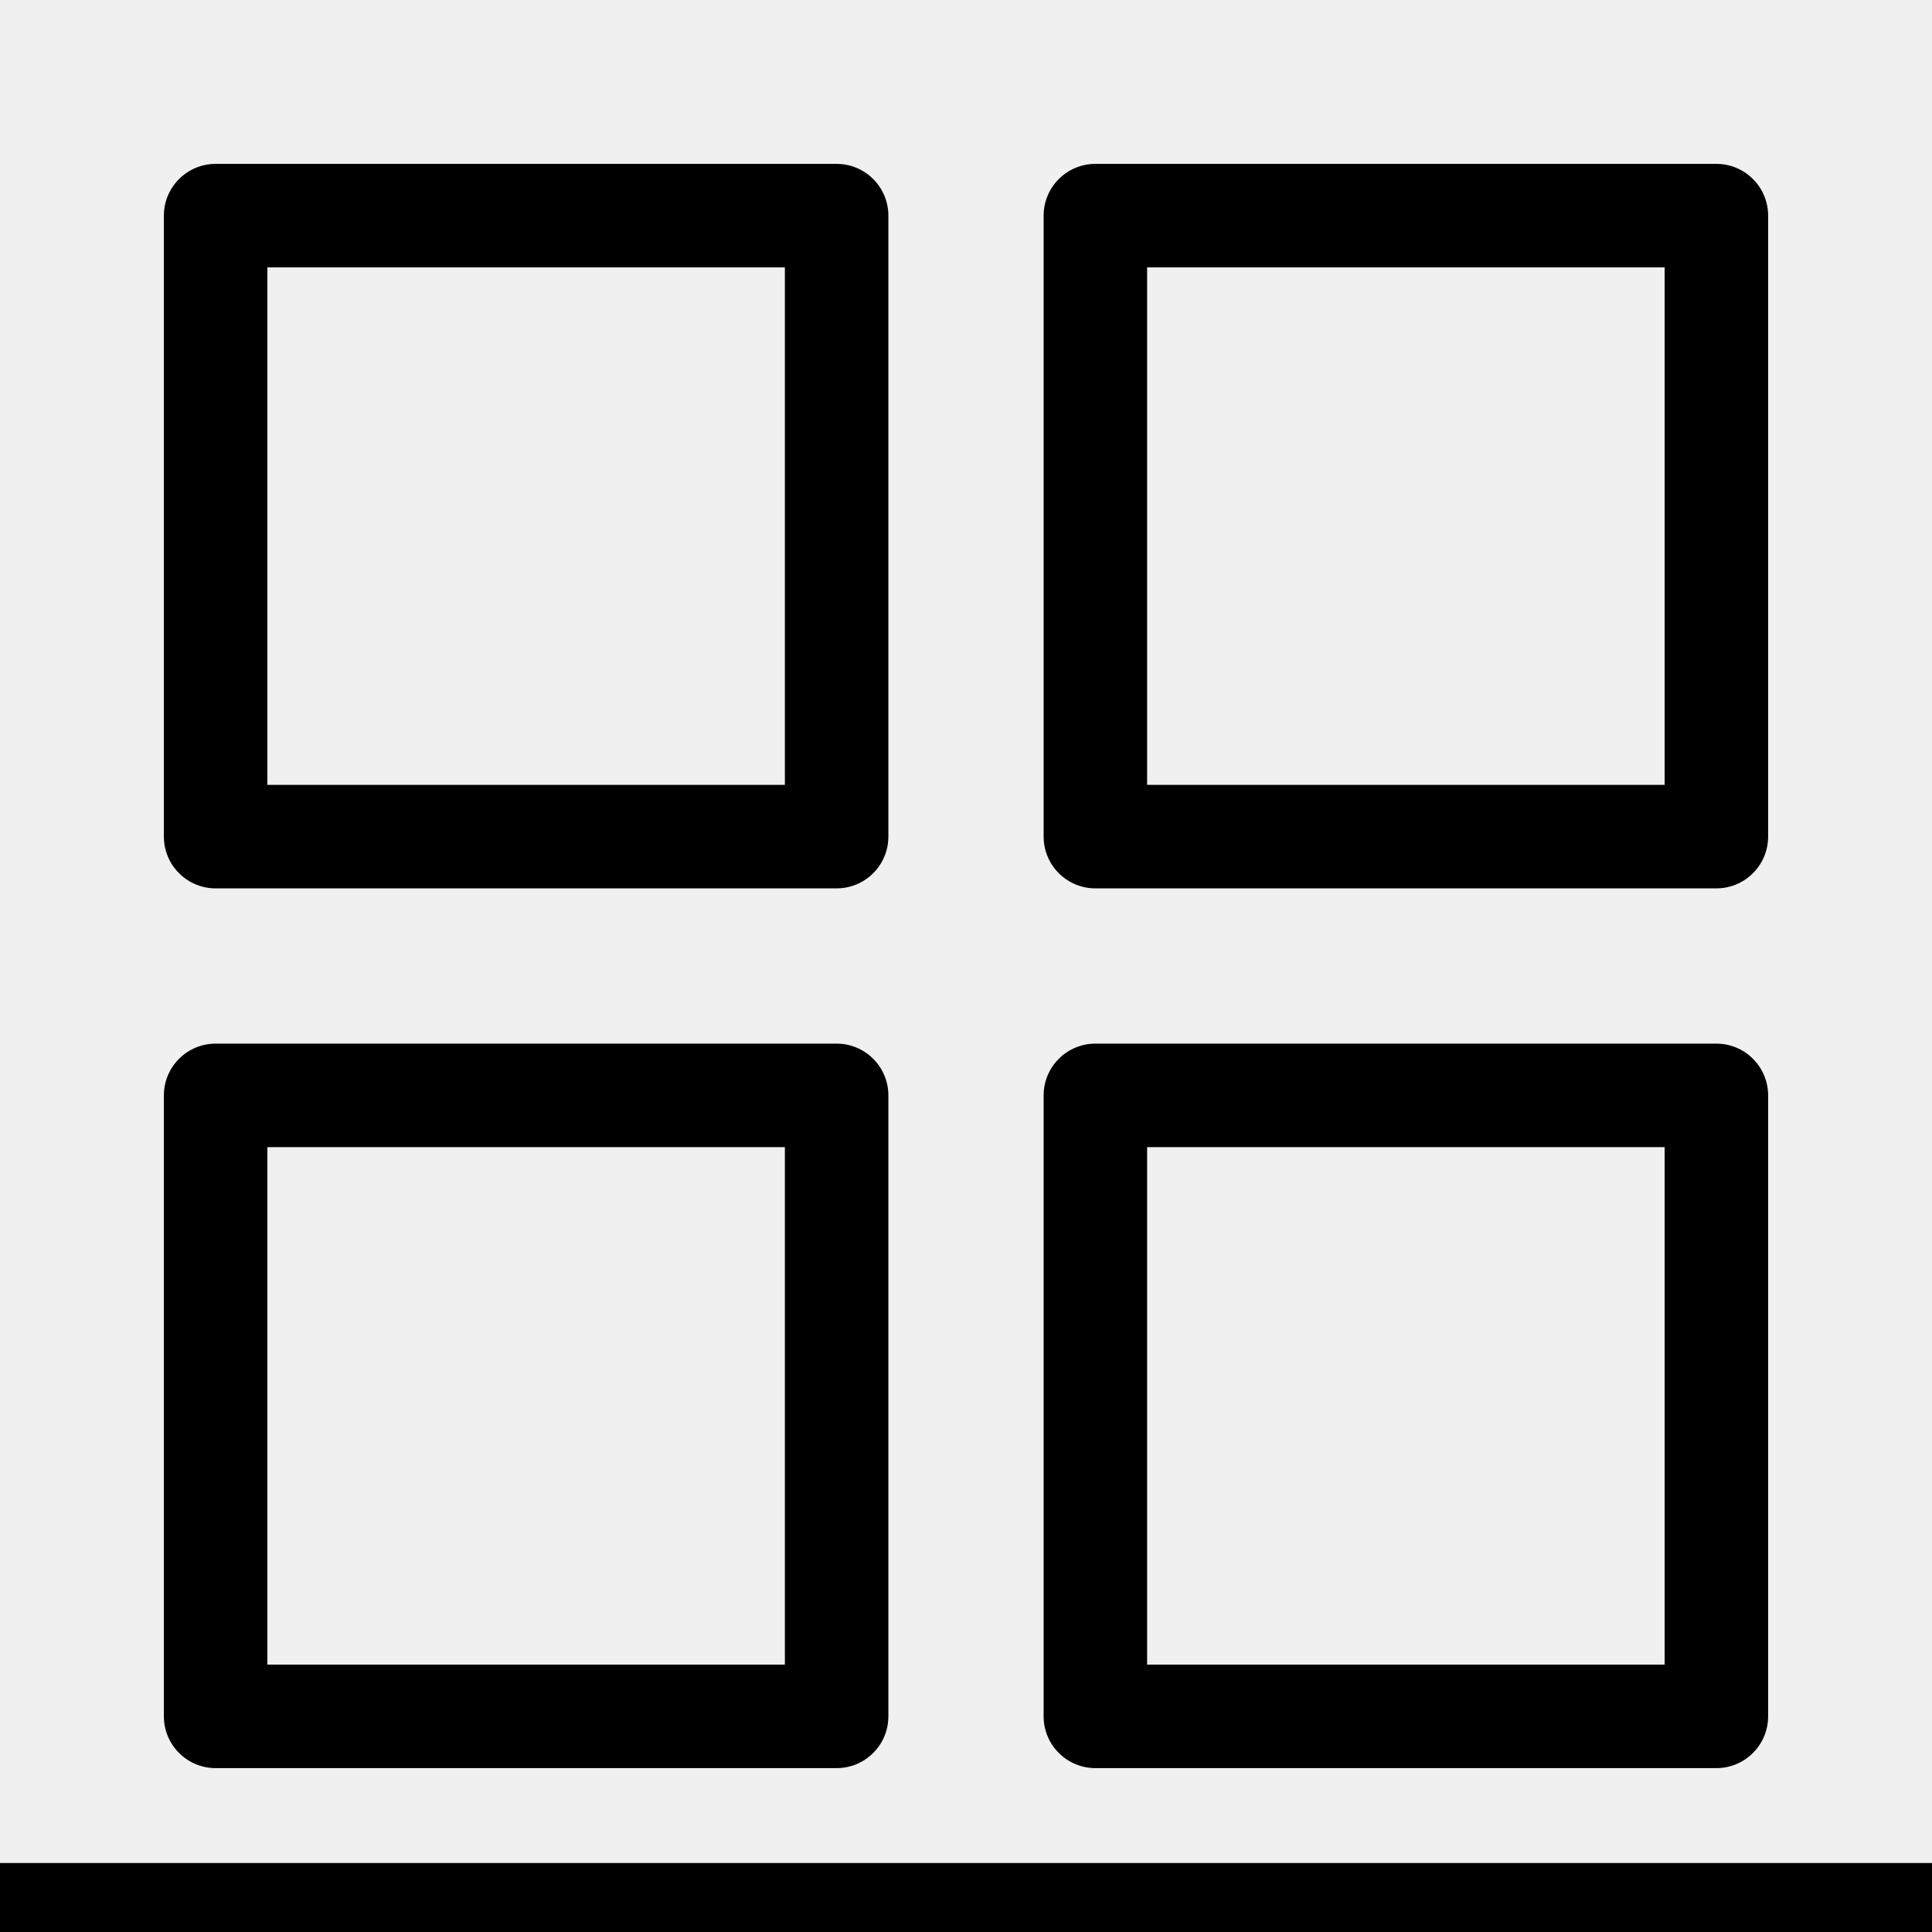
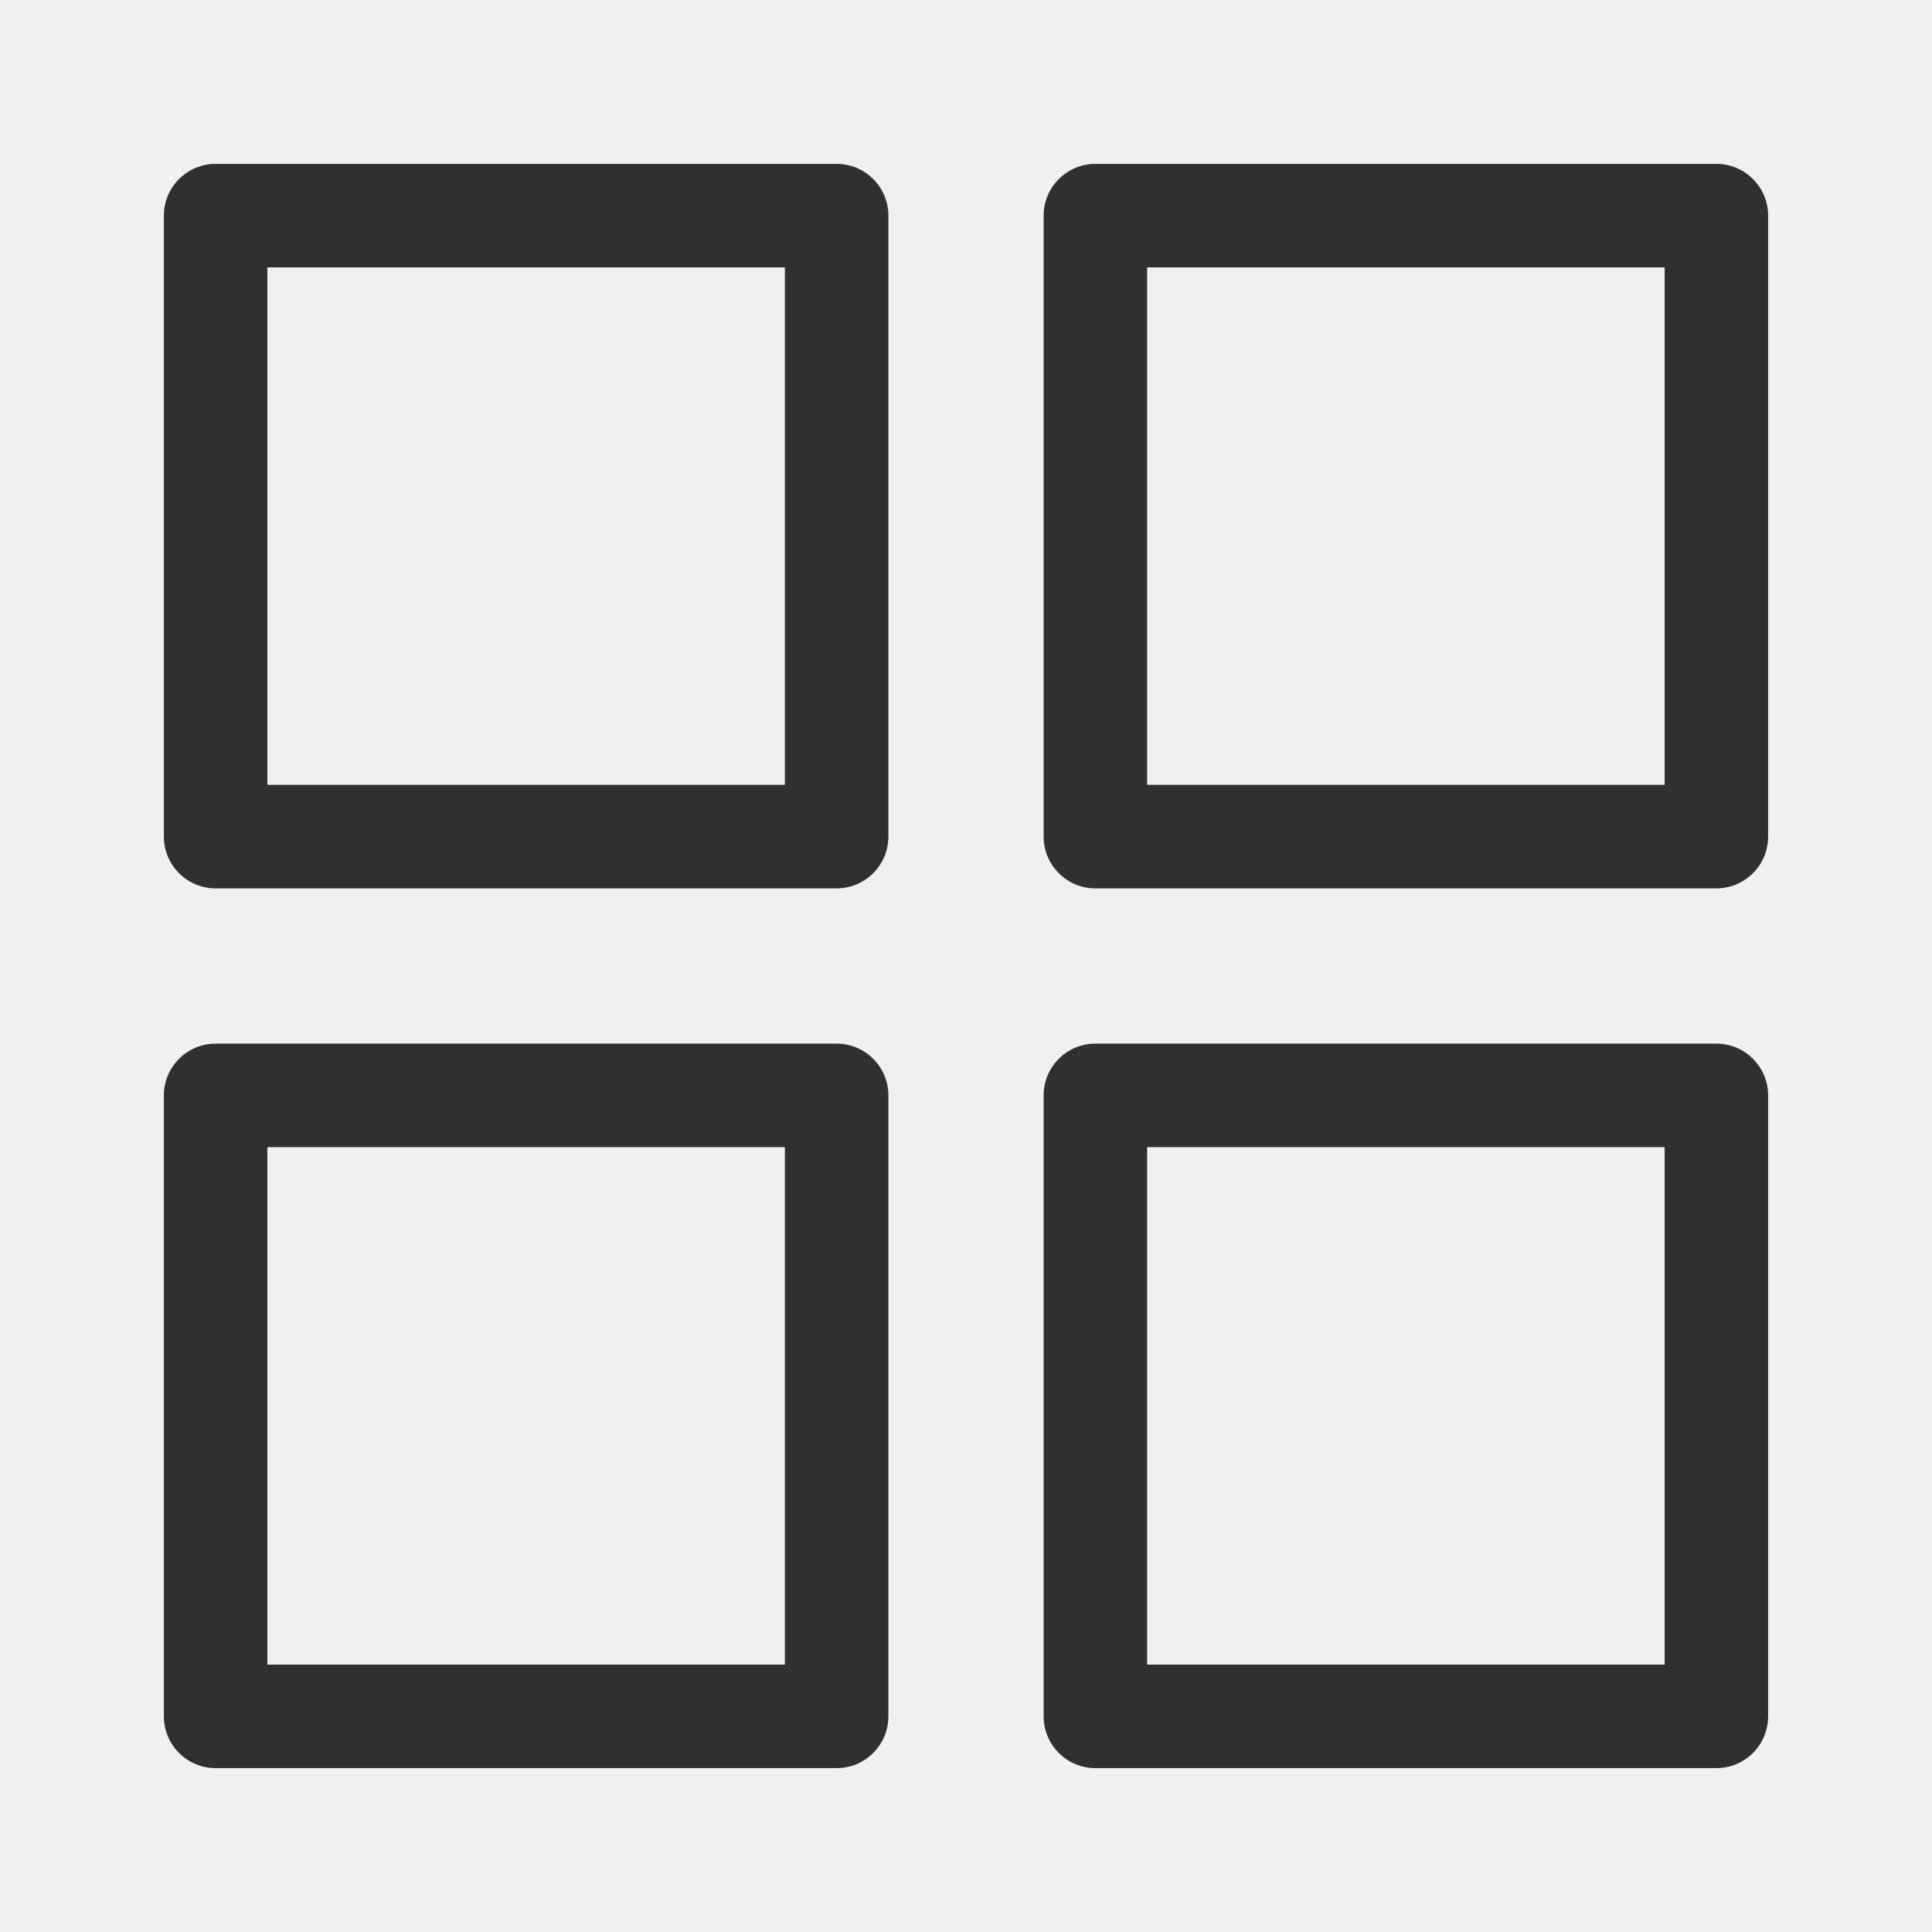
<svg xmlns="http://www.w3.org/2000/svg" width="28" height="28" viewBox="0 0 28 28" fill="none">
-   <mask id="path-1-inside-1_181_6705" fill="white">
-     <path d="M0 0H28V28H0V0Z" />
-   </mask>
-   <path d="M28 27H0V29H28V27Z" fill="black" mask="url(#path-1-inside-1_181_6705)" />
-   <g clip-path="url(#clip0_181_6705)">
-     <path d="M12.125 2.375H3.125C2.926 2.375 2.735 2.454 2.595 2.595C2.454 2.735 2.375 2.926 2.375 3.125V12.125C2.375 12.324 2.454 12.515 2.595 12.655C2.735 12.796 2.926 12.875 3.125 12.875H12.125C12.324 12.875 12.515 12.796 12.655 12.655C12.796 12.515 12.875 12.324 12.875 12.125V3.125C12.875 2.926 12.796 2.735 12.655 2.595C12.515 2.454 12.324 2.375 12.125 2.375ZM11.375 11.375H3.875V3.875H11.375V11.375Z" fill="black" />
-     <path d="M24.875 2.375H15.875C15.676 2.375 15.485 2.454 15.345 2.595C15.204 2.735 15.125 2.926 15.125 3.125V12.125C15.125 12.324 15.204 12.515 15.345 12.655C15.485 12.796 15.676 12.875 15.875 12.875H24.875C25.074 12.875 25.265 12.796 25.405 12.655C25.546 12.515 25.625 12.324 25.625 12.125V3.125C25.625 2.926 25.546 2.735 25.405 2.595C25.265 2.454 25.074 2.375 24.875 2.375ZM24.125 11.375H16.625V3.875H24.125V11.375Z" fill="black" />
-     <path d="M12.125 15.125H3.125C2.926 15.125 2.735 15.204 2.595 15.345C2.454 15.485 2.375 15.676 2.375 15.875V24.875C2.375 25.074 2.454 25.265 2.595 25.405C2.735 25.546 2.926 25.625 3.125 25.625H12.125C12.324 25.625 12.515 25.546 12.655 25.405C12.796 25.265 12.875 25.074 12.875 24.875V15.875C12.875 15.676 12.796 15.485 12.655 15.345C12.515 15.204 12.324 15.125 12.125 15.125ZM11.375 24.125H3.875V16.625H11.375V24.125Z" fill="black" />
-     <path d="M24.875 15.125H15.875C15.676 15.125 15.485 15.204 15.345 15.345C15.204 15.485 15.125 15.676 15.125 15.875V24.875C15.125 25.074 15.204 25.265 15.345 25.405C15.485 25.546 15.676 25.625 15.875 25.625H24.875C25.074 25.625 25.265 25.546 25.405 25.405C25.546 25.265 25.625 25.074 25.625 24.875V15.875C25.625 15.676 25.546 15.485 25.405 15.345C25.265 15.204 25.074 15.125 24.875 15.125ZM24.125 24.125H16.625V16.625H24.125V24.125Z" fill="black" />
+   <g clip-path="url(#clip0_181_6763)">
+     <path d="M12.125 2.375H3.125C2.926 2.375 2.735 2.454 2.595 2.595C2.454 2.735 2.375 2.926 2.375 3.125V12.125C2.375 12.324 2.454 12.515 2.595 12.655C2.735 12.796 2.926 12.875 3.125 12.875H12.125C12.324 12.875 12.515 12.796 12.655 12.655C12.796 12.515 12.875 12.324 12.875 12.125V3.125C12.875 2.926 12.796 2.735 12.655 2.595C12.515 2.454 12.324 2.375 12.125 2.375ZM11.375 11.375H3.875V3.875H11.375V11.375Z" fill="black" fill-opacity="0.8" />
+     <path d="M24.875 2.375H15.875C15.676 2.375 15.485 2.454 15.345 2.595C15.204 2.735 15.125 2.926 15.125 3.125V12.125C15.125 12.324 15.204 12.515 15.345 12.655C15.485 12.796 15.676 12.875 15.875 12.875H24.875C25.074 12.875 25.265 12.796 25.405 12.655C25.546 12.515 25.625 12.324 25.625 12.125V3.125C25.625 2.926 25.546 2.735 25.405 2.595C25.265 2.454 25.074 2.375 24.875 2.375ZM24.125 11.375H16.625V3.875H24.125V11.375Z" fill="black" fill-opacity="0.8" />
+     <path d="M12.125 15.125H3.125C2.926 15.125 2.735 15.204 2.595 15.345C2.454 15.485 2.375 15.676 2.375 15.875V24.875C2.375 25.074 2.454 25.265 2.595 25.405C2.735 25.546 2.926 25.625 3.125 25.625H12.125C12.324 25.625 12.515 25.546 12.655 25.405C12.796 25.265 12.875 25.074 12.875 24.875V15.875C12.875 15.676 12.796 15.485 12.655 15.345C12.515 15.204 12.324 15.125 12.125 15.125ZM11.375 24.125H3.875V16.625H11.375V24.125Z" fill="black" fill-opacity="0.8" />
+     <path d="M24.875 15.125H15.875C15.676 15.125 15.485 15.204 15.345 15.345C15.204 15.485 15.125 15.676 15.125 15.875V24.875C15.125 25.074 15.204 25.265 15.345 25.405C15.485 25.546 15.676 25.625 15.875 25.625H24.875C25.074 25.625 25.265 25.546 25.405 25.405C25.546 25.265 25.625 25.074 25.625 24.875V15.875C25.625 15.676 25.546 15.485 25.405 15.345C25.265 15.204 25.074 15.125 24.875 15.125ZM24.125 24.125H16.625V16.625H24.125V24.125Z" fill="black" fill-opacity="0.8" />
  </g>
  <defs>
-     <clipPath id="clip0_181_6705">
+     <clipPath id="clip0_181_6763">
      <rect width="24" height="24" fill="white" transform="translate(2 2)" />
    </clipPath>
  </defs>
</svg>
